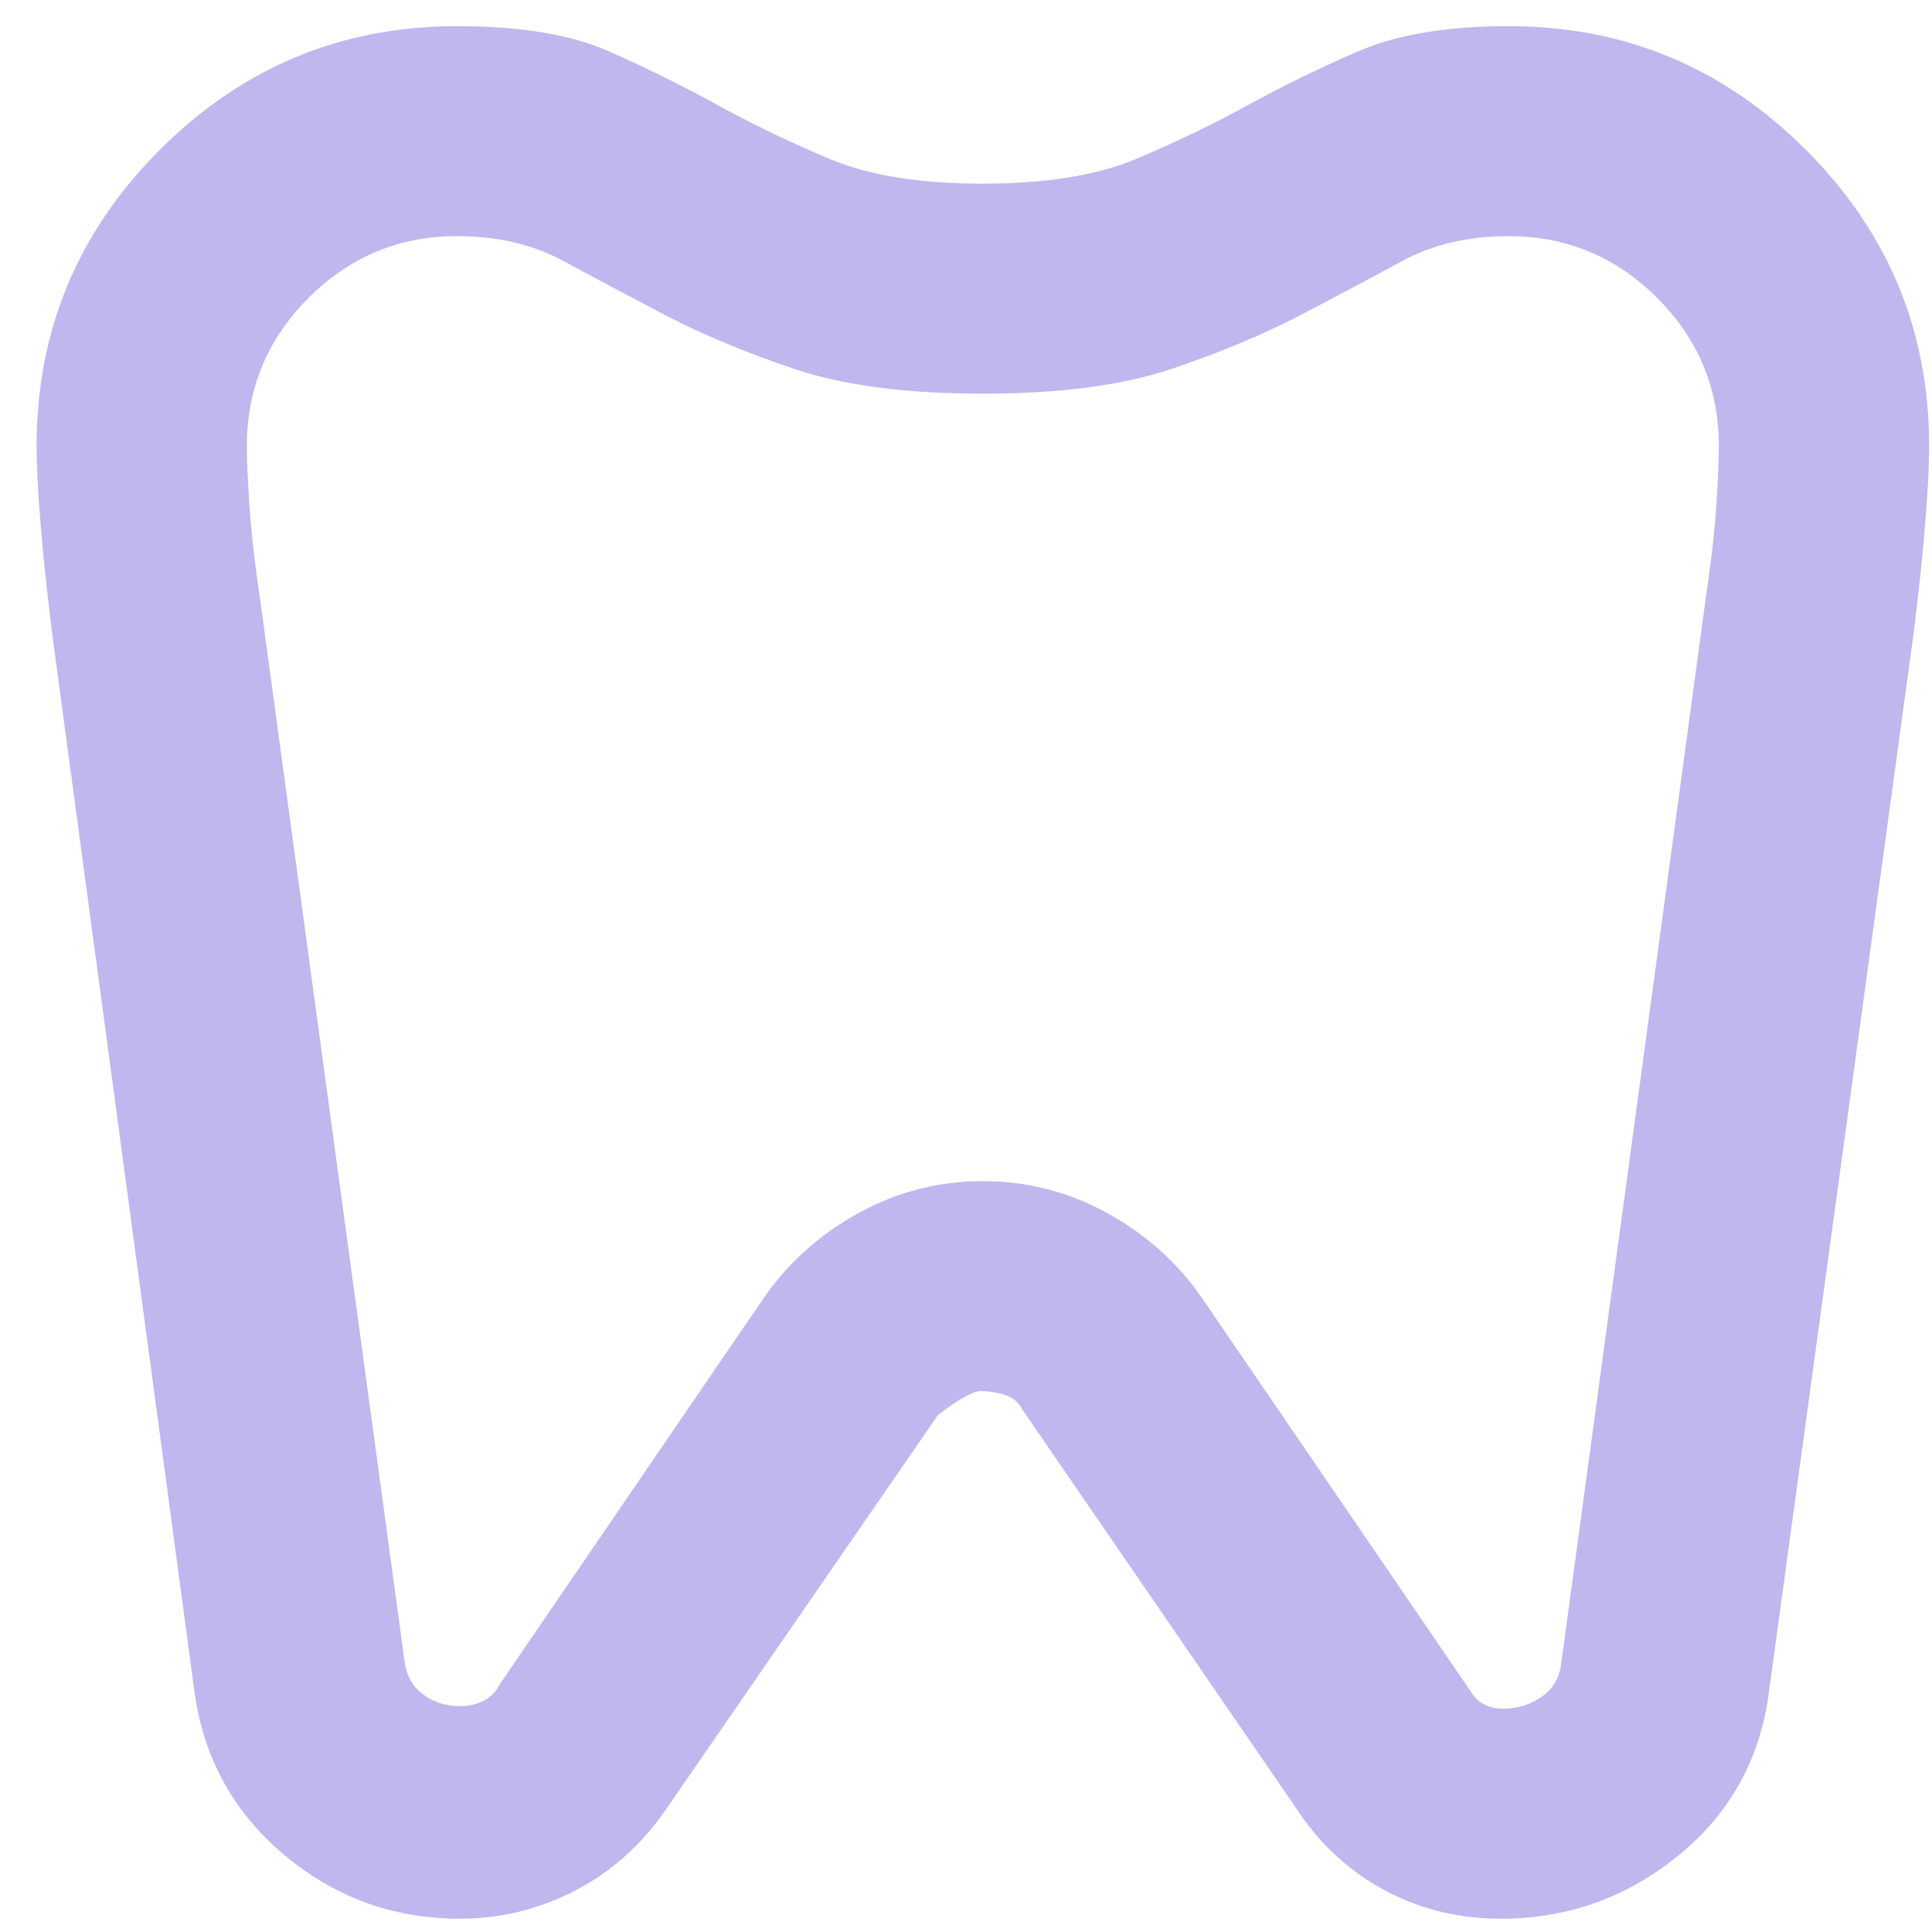
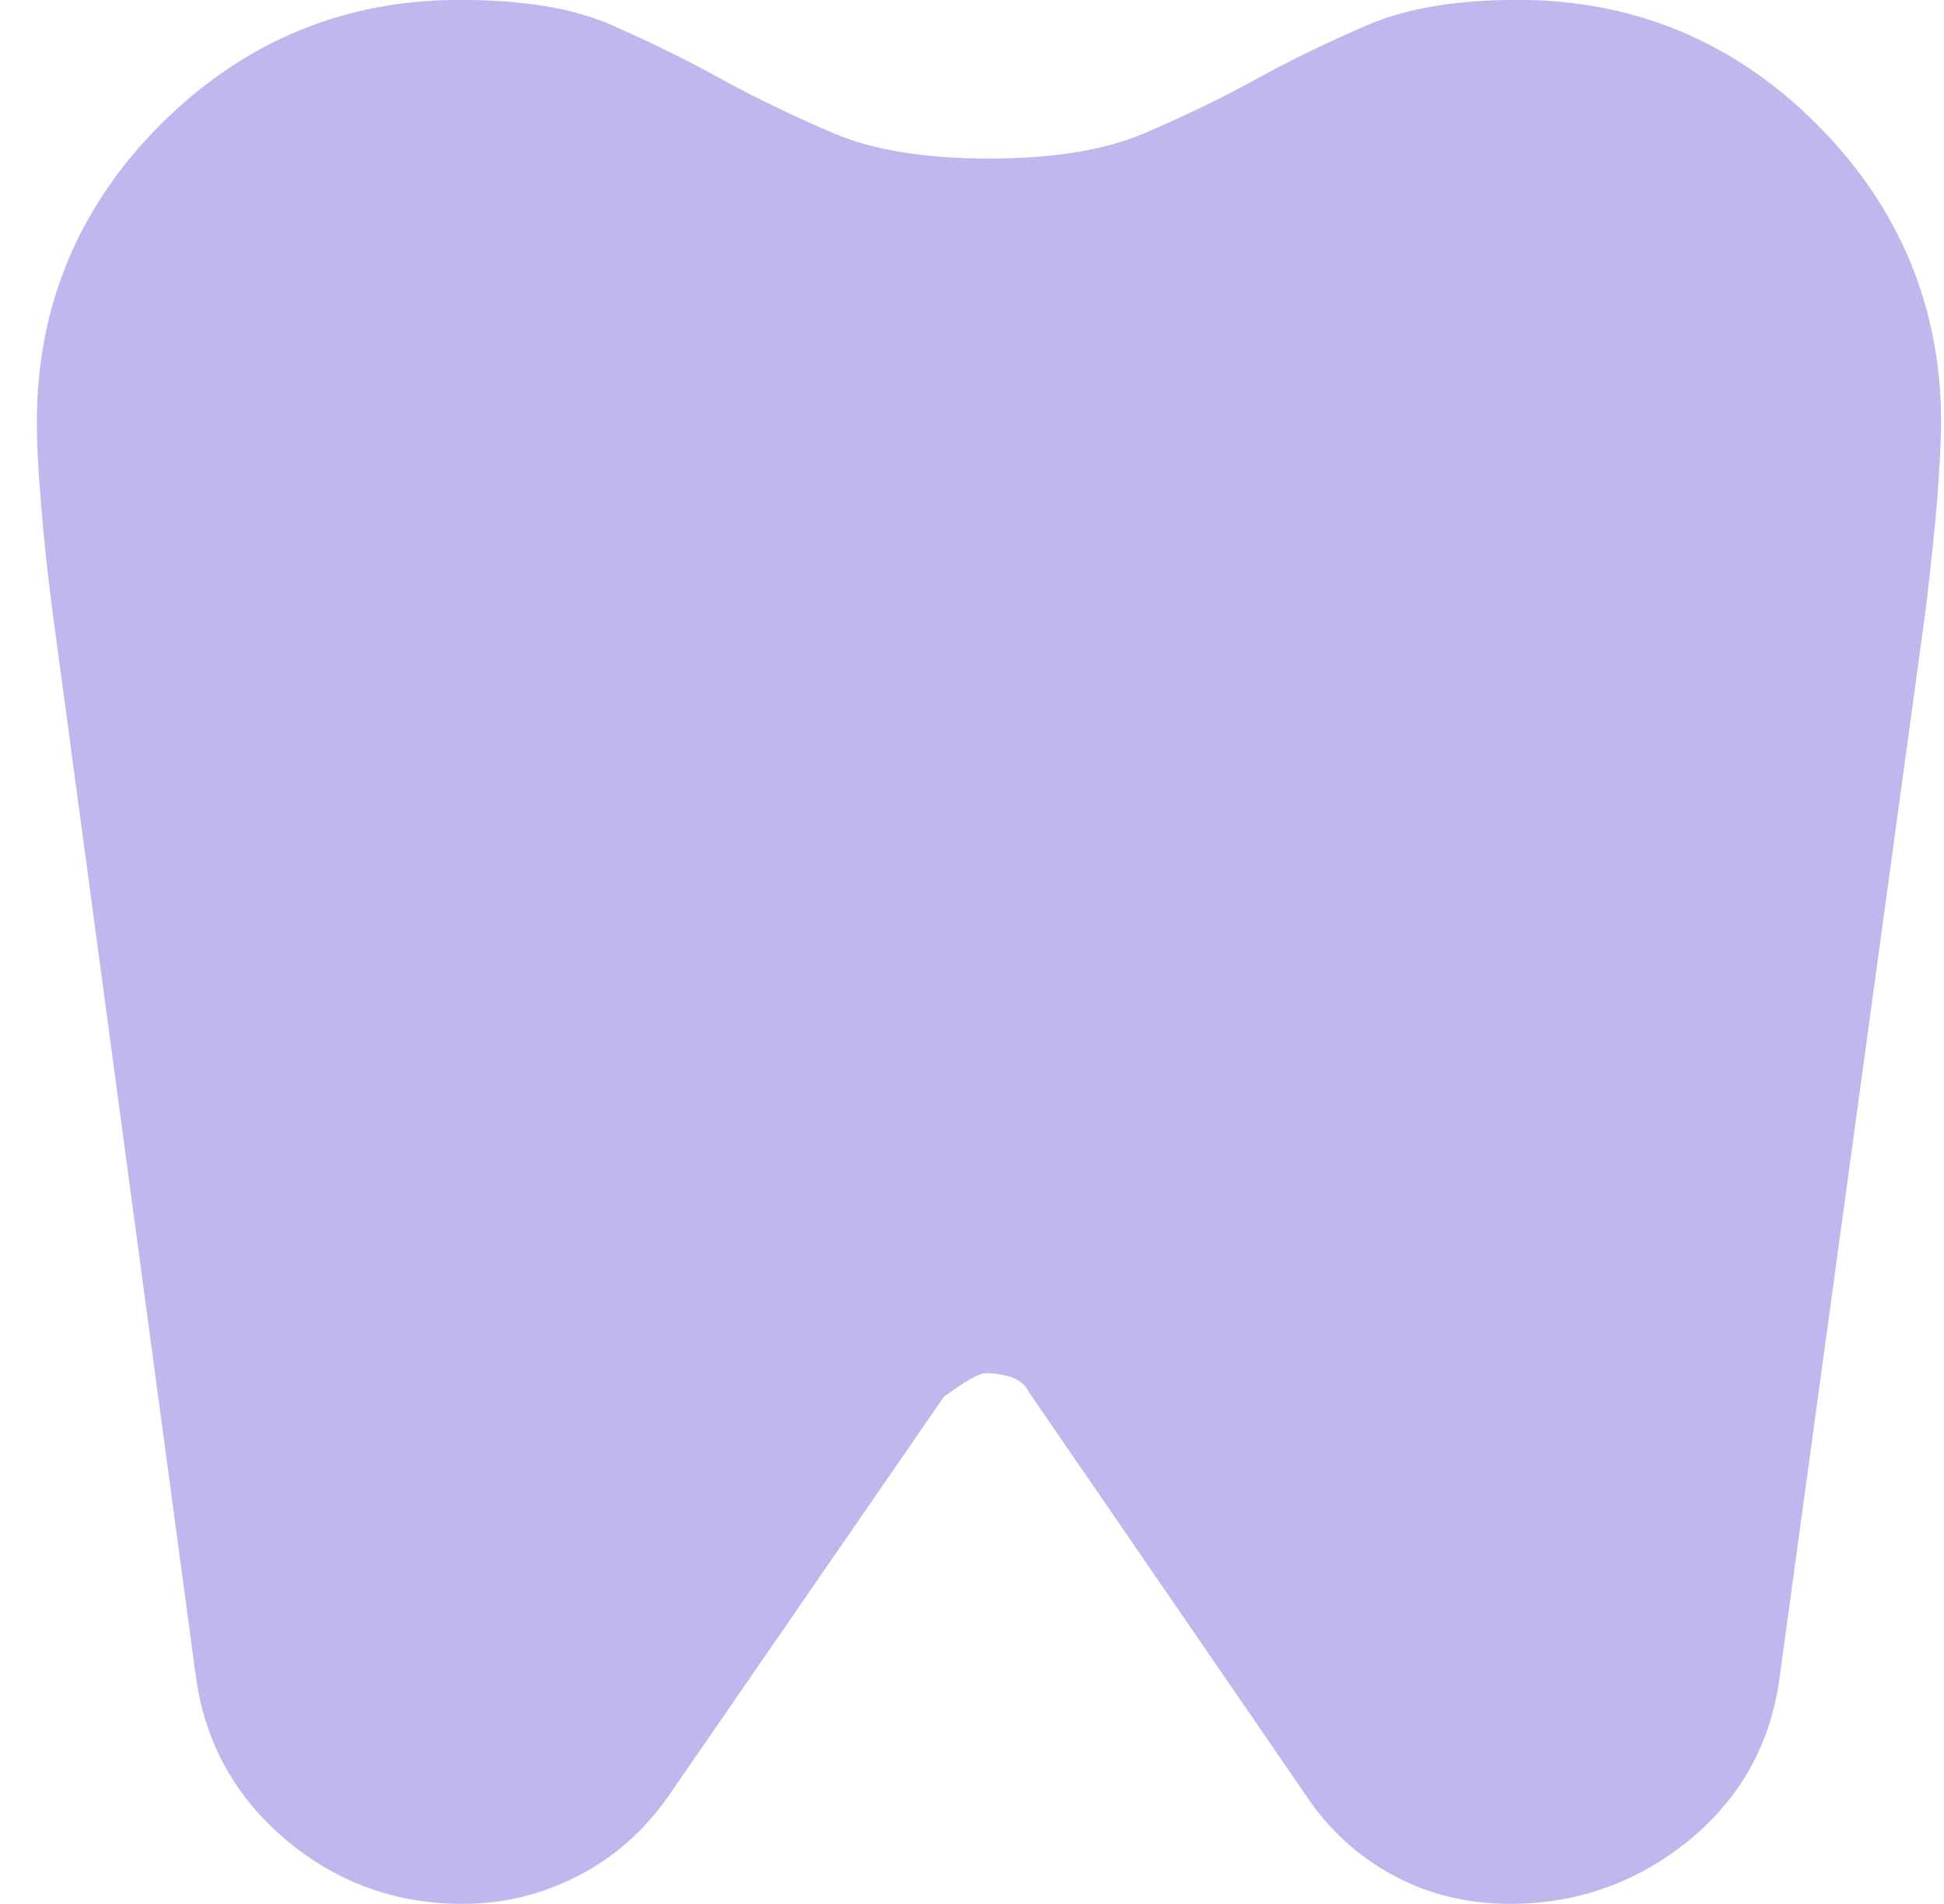
- <svg xmlns="http://www.w3.org/2000/svg" width="49" height="49" viewBox="0 0 49 49" fill="none">
-   <path d="M38.261 0.663C41.194 0.663 43.706 1.706 45.794 3.792C47.883 5.878 48.928 8.386 48.928 11.315C48.928 11.803 48.894 12.458 48.828 13.279C48.761 14.1 48.661 15.043 48.528 16.108L44.861 42.938C44.639 44.624 43.872 46 42.561 47.066C41.25 48.131 39.75 48.663 38.061 48.663C37.039 48.663 36.094 48.441 35.228 47.998C34.361 47.554 33.639 46.932 33.061 46.133L25.928 35.748C25.839 35.57 25.694 35.448 25.494 35.382C25.294 35.315 25.083 35.282 24.861 35.282C24.683 35.282 24.328 35.482 23.794 35.881L16.861 45.934C16.239 46.821 15.472 47.498 14.561 47.964C13.65 48.43 12.683 48.663 11.661 48.663C9.972 48.663 8.483 48.12 7.194 47.032C5.906 45.945 5.15 44.558 4.928 42.871L1.328 16.108C1.194 15.043 1.094 14.1 1.028 13.279C0.961 12.458 0.928 11.803 0.928 11.315C0.928 8.386 1.972 5.878 4.061 3.792C6.15 1.706 8.661 0.663 11.594 0.663C13.194 0.663 14.472 0.874 15.428 1.296C16.383 1.717 17.305 2.172 18.194 2.661C19.083 3.149 20.028 3.604 21.028 4.025C22.028 4.447 23.328 4.658 24.928 4.658C26.528 4.658 27.828 4.447 28.828 4.025C29.828 3.604 30.772 3.149 31.661 2.661C32.55 2.172 33.483 1.717 34.461 1.296C35.439 0.874 36.706 0.663 38.261 0.663ZM38.261 5.989C37.239 5.989 36.339 6.2 35.561 6.622C34.783 7.043 33.928 7.498 32.994 7.986C32.061 8.475 30.972 8.93 29.728 9.351C28.483 9.773 26.883 9.984 24.928 9.984C22.972 9.984 21.372 9.773 20.128 9.351C18.883 8.93 17.794 8.475 16.861 7.986C15.928 7.498 15.072 7.043 14.294 6.622C13.517 6.2 12.617 5.989 11.594 5.989C10.128 5.989 8.872 6.511 7.828 7.554C6.783 8.597 6.261 9.851 6.261 11.315C6.261 11.67 6.283 12.181 6.328 12.846C6.372 13.512 6.461 14.289 6.594 15.177L10.261 42.139C10.306 42.494 10.461 42.772 10.728 42.971C10.994 43.171 11.306 43.271 11.661 43.271C11.883 43.271 12.083 43.226 12.261 43.138C12.439 43.049 12.572 42.916 12.661 42.738L19.394 32.885C20.017 31.998 20.817 31.288 21.794 30.755C22.772 30.222 23.817 29.956 24.928 29.956C26.039 29.956 27.083 30.222 28.061 30.755C29.039 31.288 29.839 31.998 30.461 32.885L37.328 42.938C37.417 43.071 37.528 43.171 37.661 43.237C37.794 43.304 37.95 43.337 38.128 43.337C38.483 43.337 38.806 43.237 39.094 43.038C39.383 42.838 39.55 42.561 39.594 42.206L43.261 15.177C43.394 14.289 43.483 13.512 43.528 12.846C43.572 12.181 43.594 11.67 43.594 11.315C43.594 9.851 43.072 8.597 42.028 7.554C40.983 6.511 39.728 5.989 38.261 5.989Z" fill="#C0B7EE" />
+ <svg xmlns="http://www.w3.org/2000/svg" width="49" height="48" viewBox="0 0 49 48" fill="none">
+   <path d="M48.928 10.657C48.928 11.137 48.888 11.797 48.828 12.617C48.758 13.437 48.658 14.377 48.528 15.447L44.858 42.277C44.638 43.957 43.868 45.337 42.558 46.407C41.248 47.467 39.748 47.997 38.058 47.997C37.038 47.997 36.088 47.777 35.228 47.337C34.358 46.887 33.638 46.267 33.058 45.467L25.928 35.087C25.838 34.907 25.688 34.787 25.488 34.717C25.288 34.657 25.078 34.617 24.858 34.617C24.678 34.617 24.328 34.817 23.788 35.217L16.858 45.267C16.238 46.157 15.468 46.837 14.558 47.297C13.648 47.767 12.678 47.997 11.658 47.997C9.968 47.997 8.478 47.457 7.188 46.367C5.908 45.277 5.148 43.897 4.928 42.207L1.328 15.447C1.188 14.377 1.088 13.437 1.028 12.617C0.958 11.797 0.928 11.137 0.928 10.657C0.928 7.727 1.968 5.217 4.058 3.127C6.148 1.047 8.658 -0.003 11.588 -0.003C13.188 -0.003 14.468 0.207 15.428 0.637C16.378 1.057 17.308 1.507 18.188 1.997C19.078 2.487 20.028 2.937 21.028 3.367C22.028 3.787 23.328 3.997 24.928 3.997C26.528 3.997 27.828 3.787 28.828 3.367C29.828 2.937 30.768 2.487 31.658 1.997C32.548 1.507 33.478 1.057 34.458 0.637C35.438 0.207 36.708 -0.003 38.258 -0.003C41.188 -0.003 43.708 1.047 45.788 3.127C47.868 5.207 48.928 7.727 48.928 10.657Z" fill="#C0B7EE" />
</svg>
